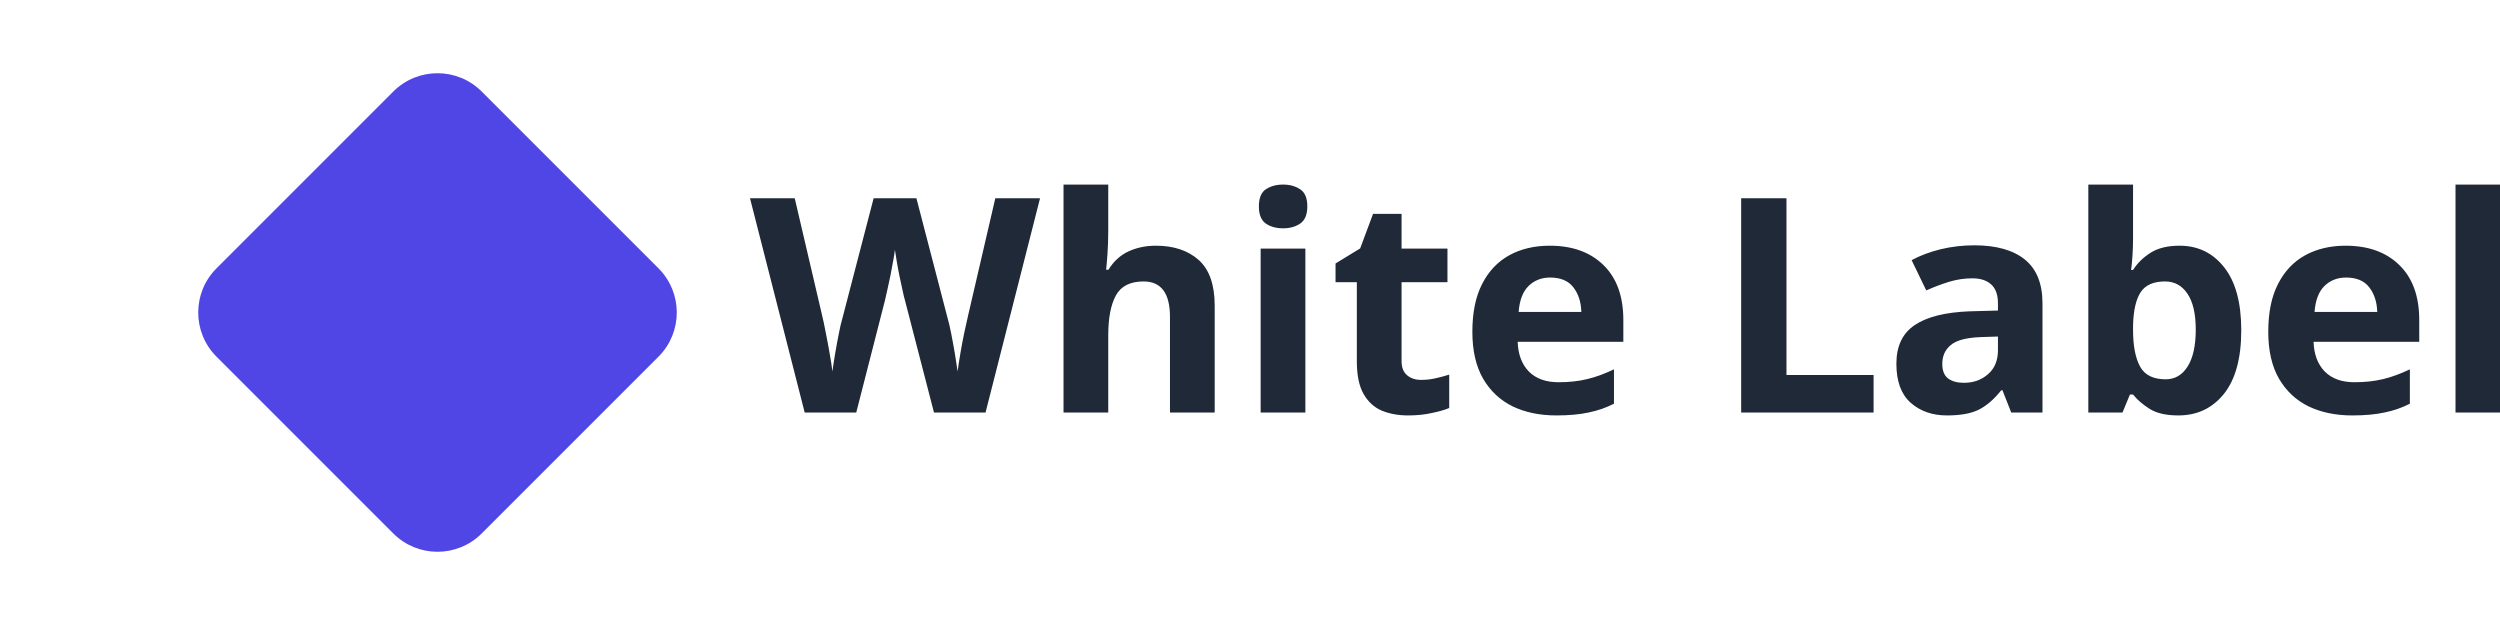
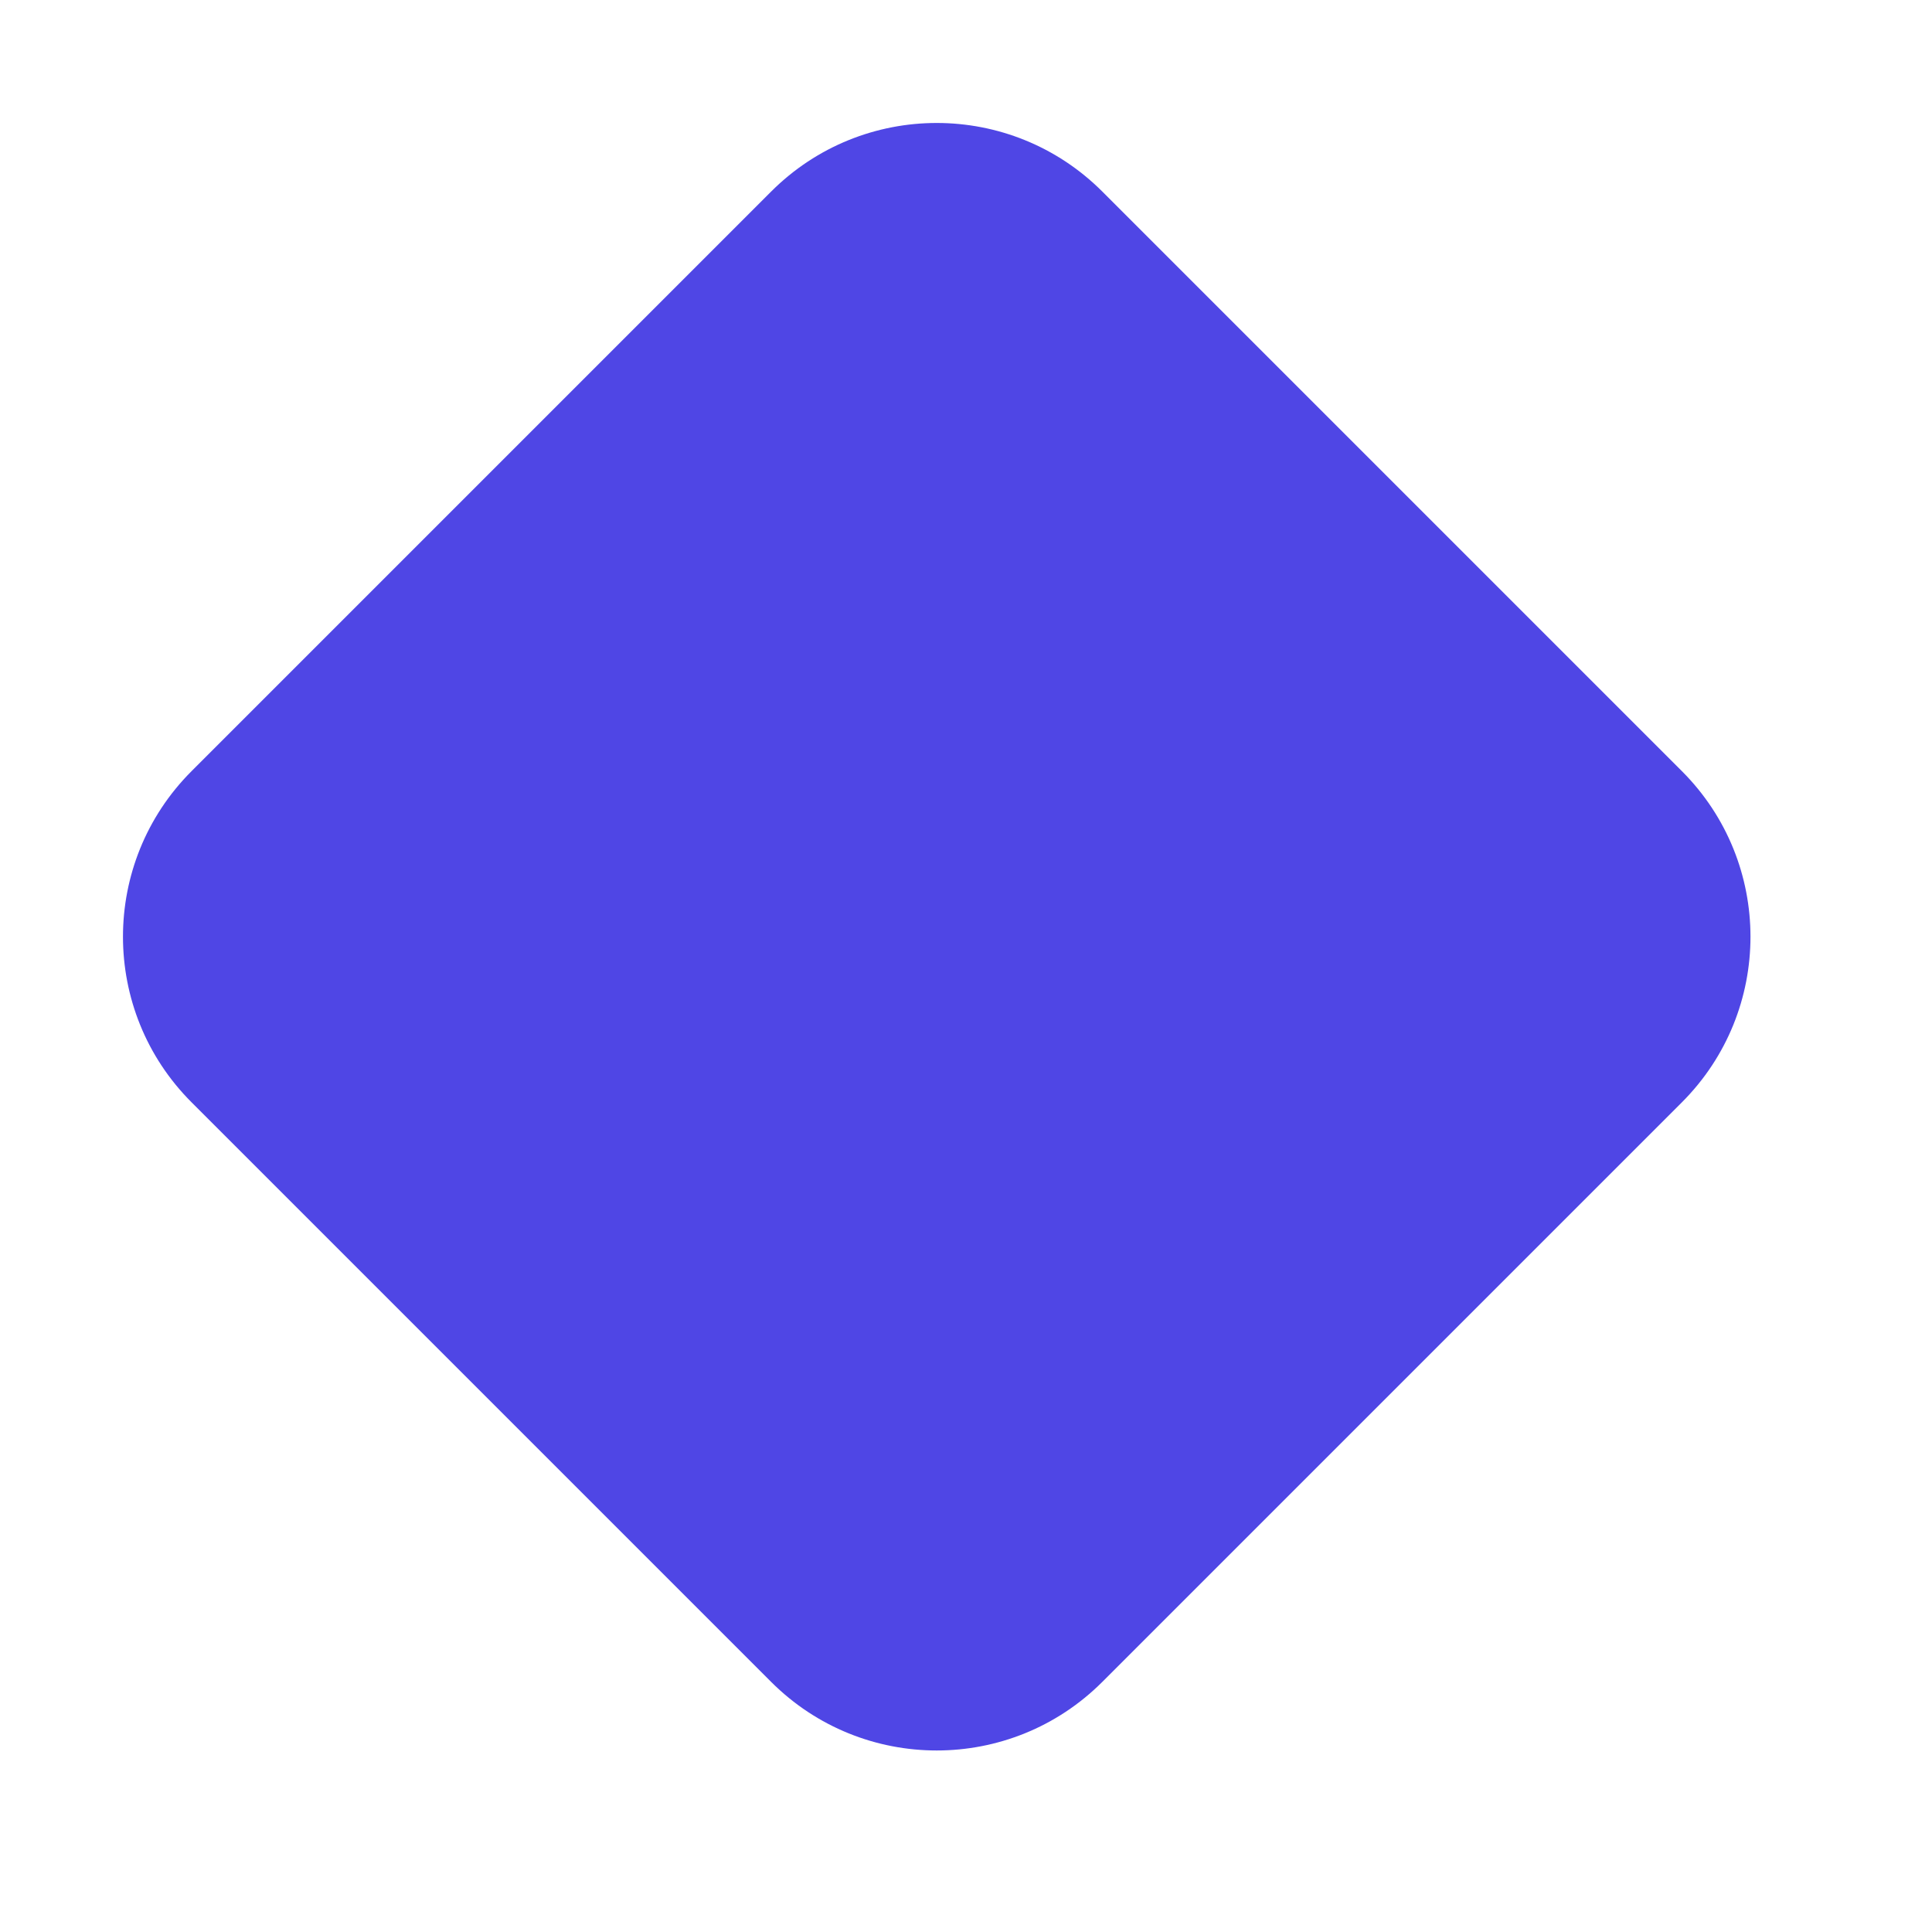
- <svg xmlns="http://www.w3.org/2000/svg" width="200" height="50" viewBox="0 0 160 50" fill="none">
-   <rect x="0" y="10" width="30" height="30" rx="5" fill="#4F46E5" transform="rotate(45 15 25)" />
-   <text x="40" y="33" fill="#1F2937" font-family="Segoe UI, sans-serif" font-size="24" font-weight="600">
-     White Label
-   </text>
+ <svg xmlns="http://www.w3.org/2000/svg" width="33" height="33" viewBox="0 0 33 33" fill="none">
+   <rect x="5" y="5" width="22" height="22" rx="4" fill="#4F46E5" transform="rotate(45 16 16)" />
</svg>
